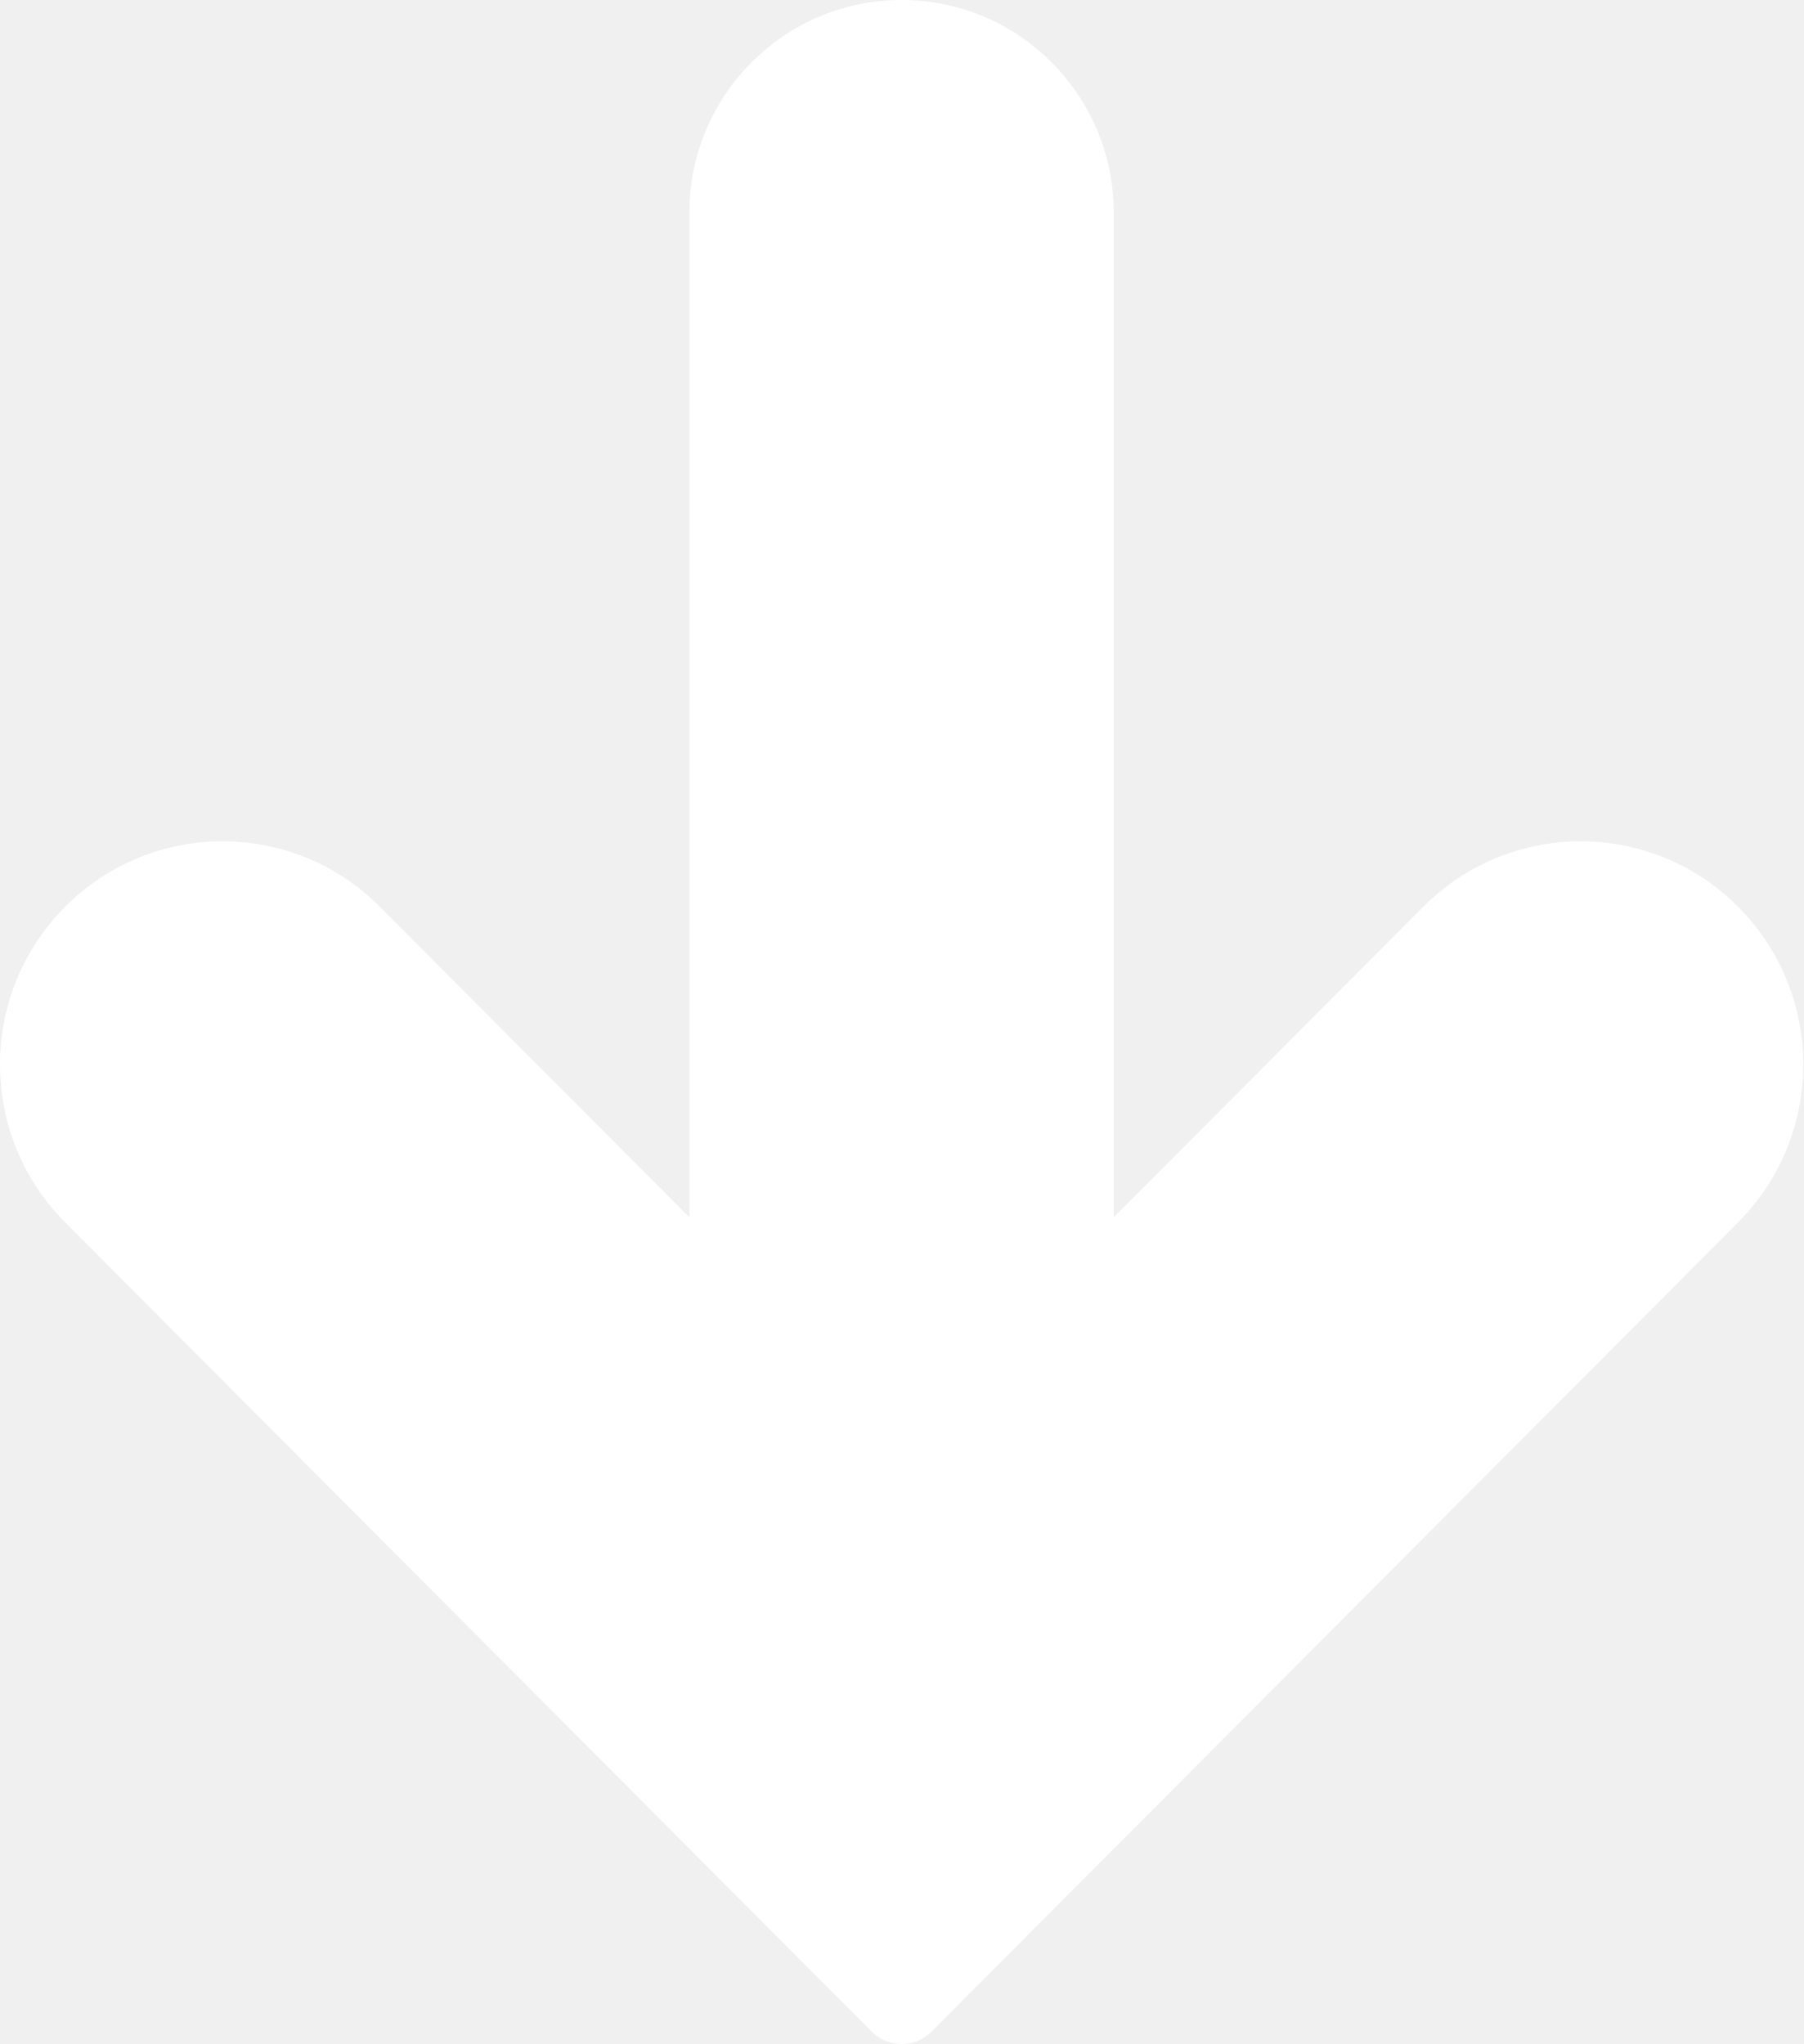
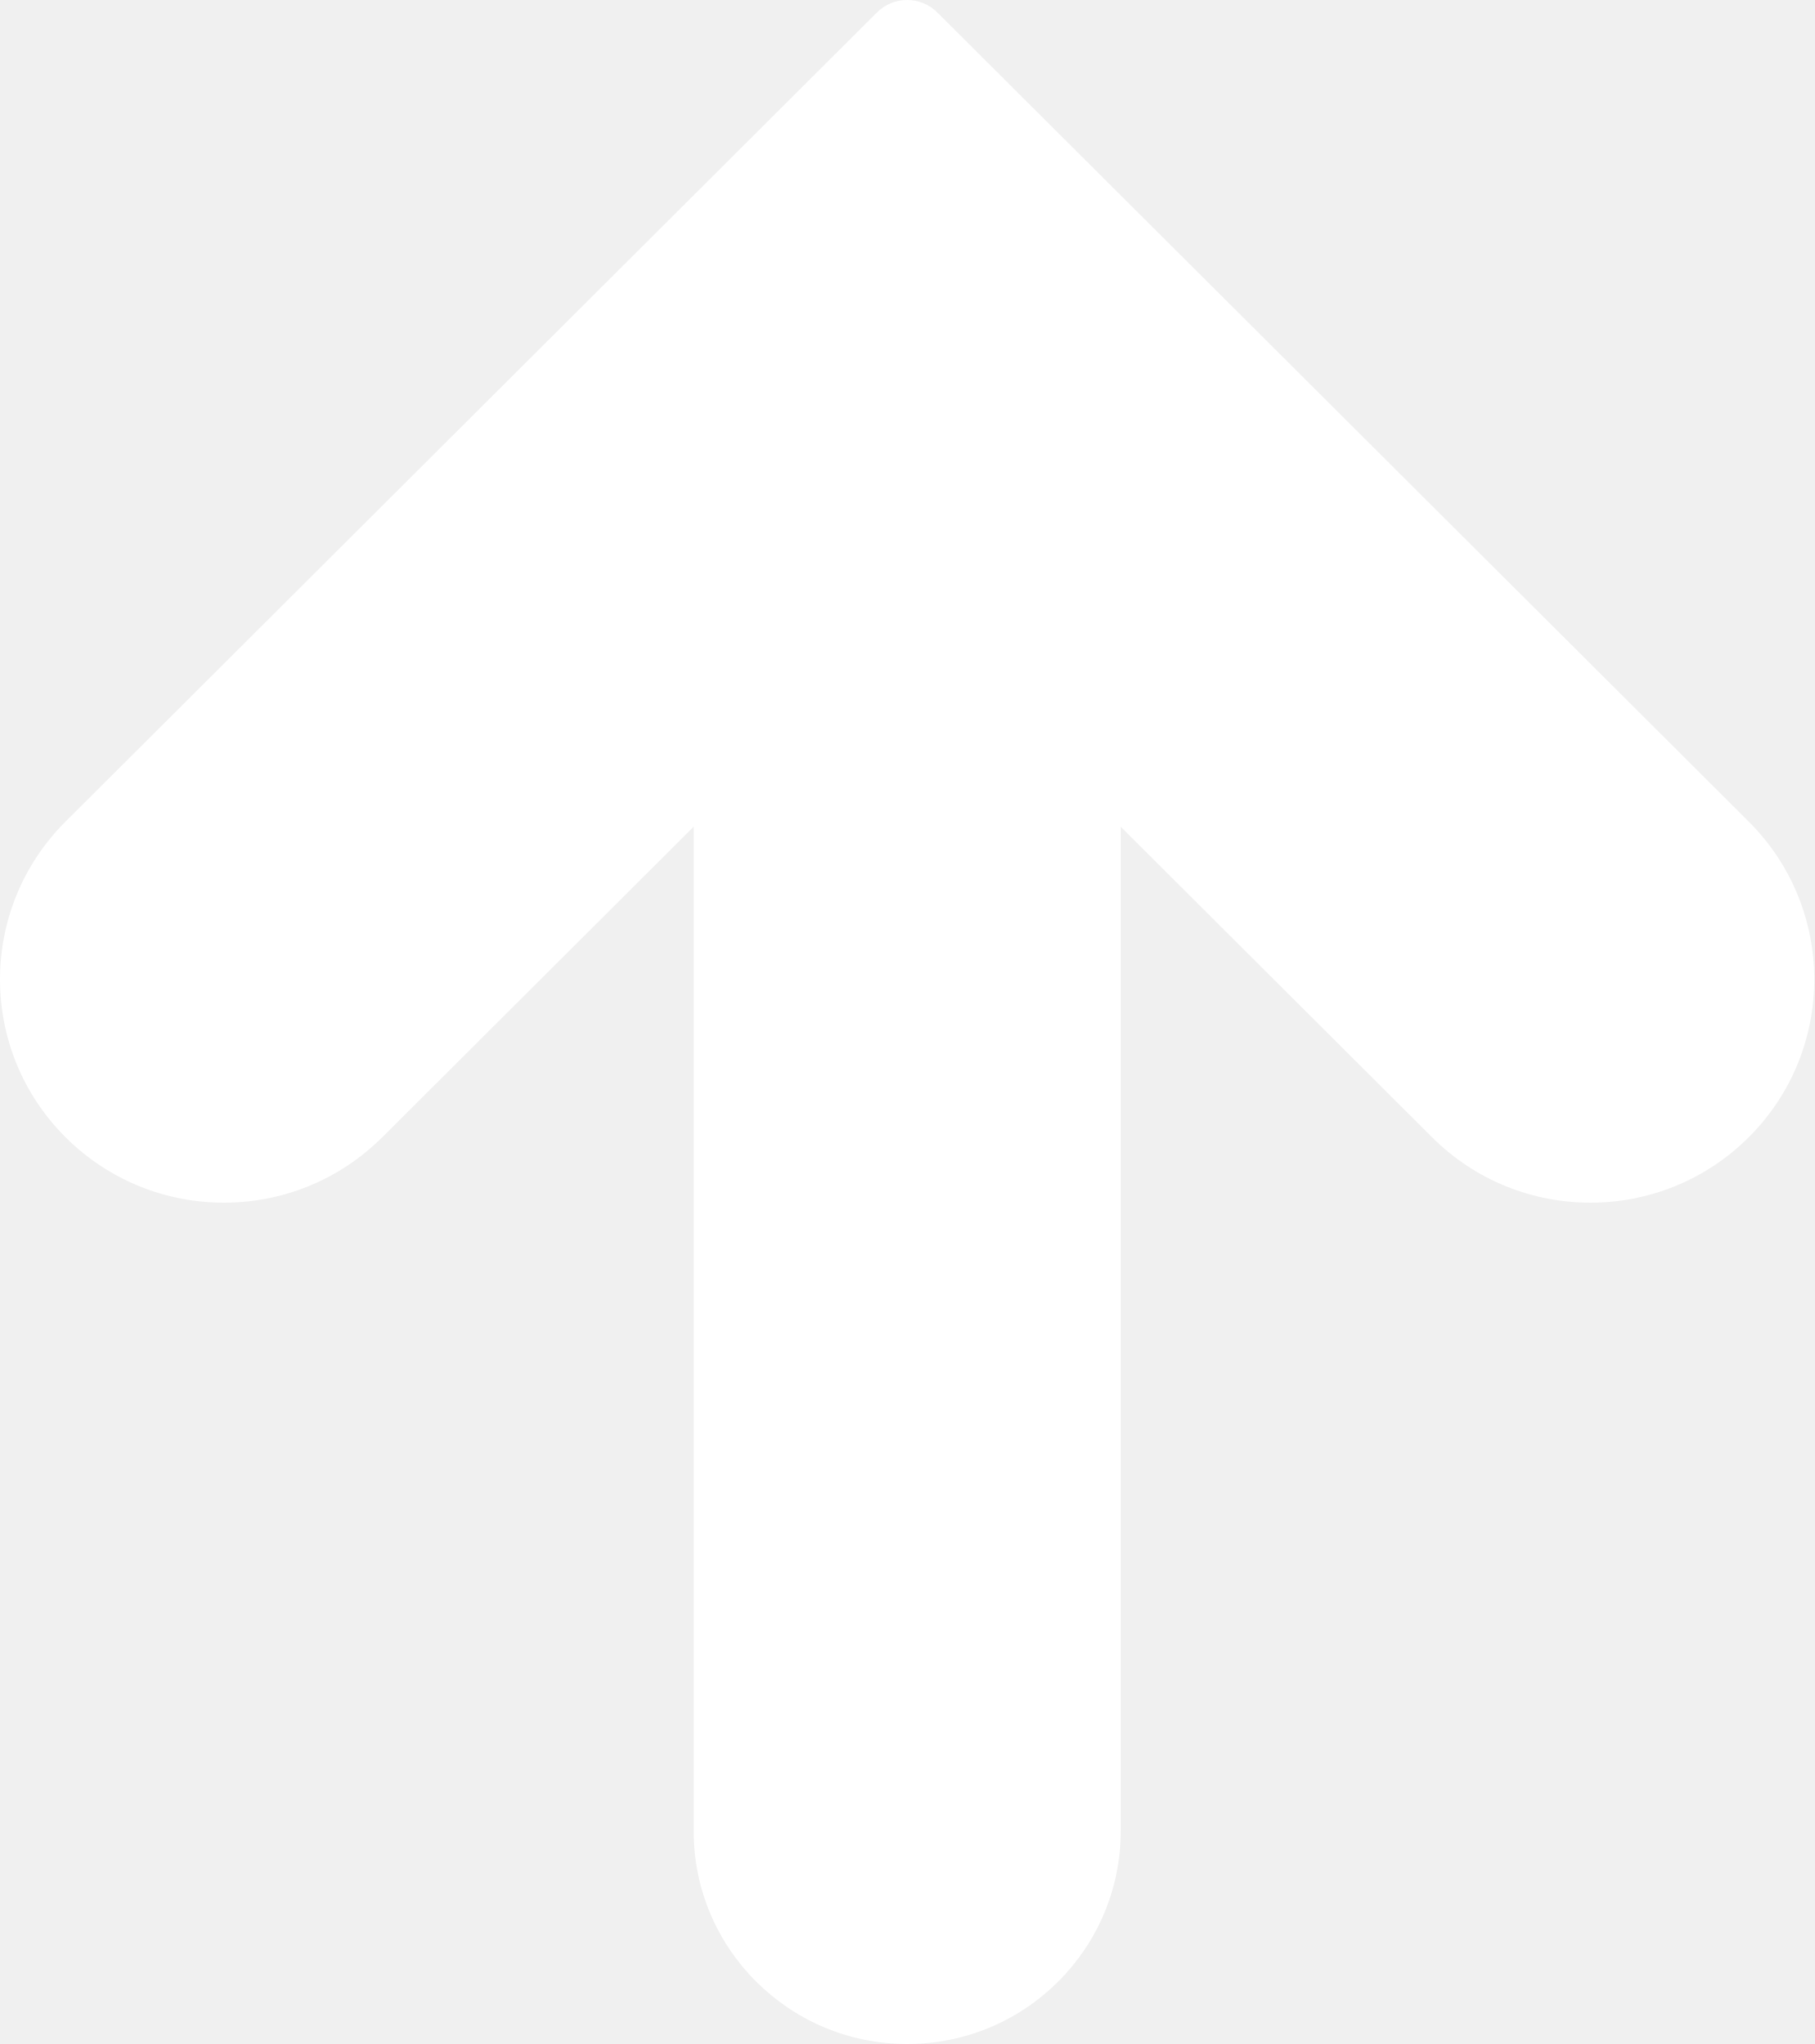
- <svg xmlns="http://www.w3.org/2000/svg" width="157" height="178" viewBox="0 0 157 178" fill="none">
-   <path d="M123.92 78.96L96.973 106.009V18.542C96.973 8.302 88.701 0 78.496 0C68.291 0 60.019 8.302 60.019 18.542V106.009L33.072 78.96C25.506 71.367 13.24 71.367 5.674 78.96C-1.891 86.552 -1.891 98.862 5.674 106.454L75.887 176.914C77.33 178.362 79.669 178.362 81.113 176.914L151.326 106.454C158.891 98.862 158.891 86.552 151.326 78.96C143.76 71.367 131.493 71.367 123.928 78.96L123.92 78.96Z" fill="white" />
+ <svg xmlns="http://www.w3.org/2000/svg" width="158" height="178" viewBox="0 0 158 178" fill="none">
+   <path d="M33.291 99.04L60.409 71.991L60.409 159.458C60.409 169.698 68.734 178 79.004 178C89.273 178 97.599 169.698 97.599 159.458L97.599 71.991L124.717 99.04C132.331 106.633 144.676 106.633 152.29 99.04C159.903 91.448 159.903 79.138 152.29 71.546L81.629 1.086C80.177 -0.362 77.823 -0.362 76.371 1.086L5.71 71.546C-1.903 79.138 -1.903 91.448 5.71 99.04C13.324 106.633 25.669 106.633 33.283 99.04L33.291 99.04Z" fill="white" />
</svg>
